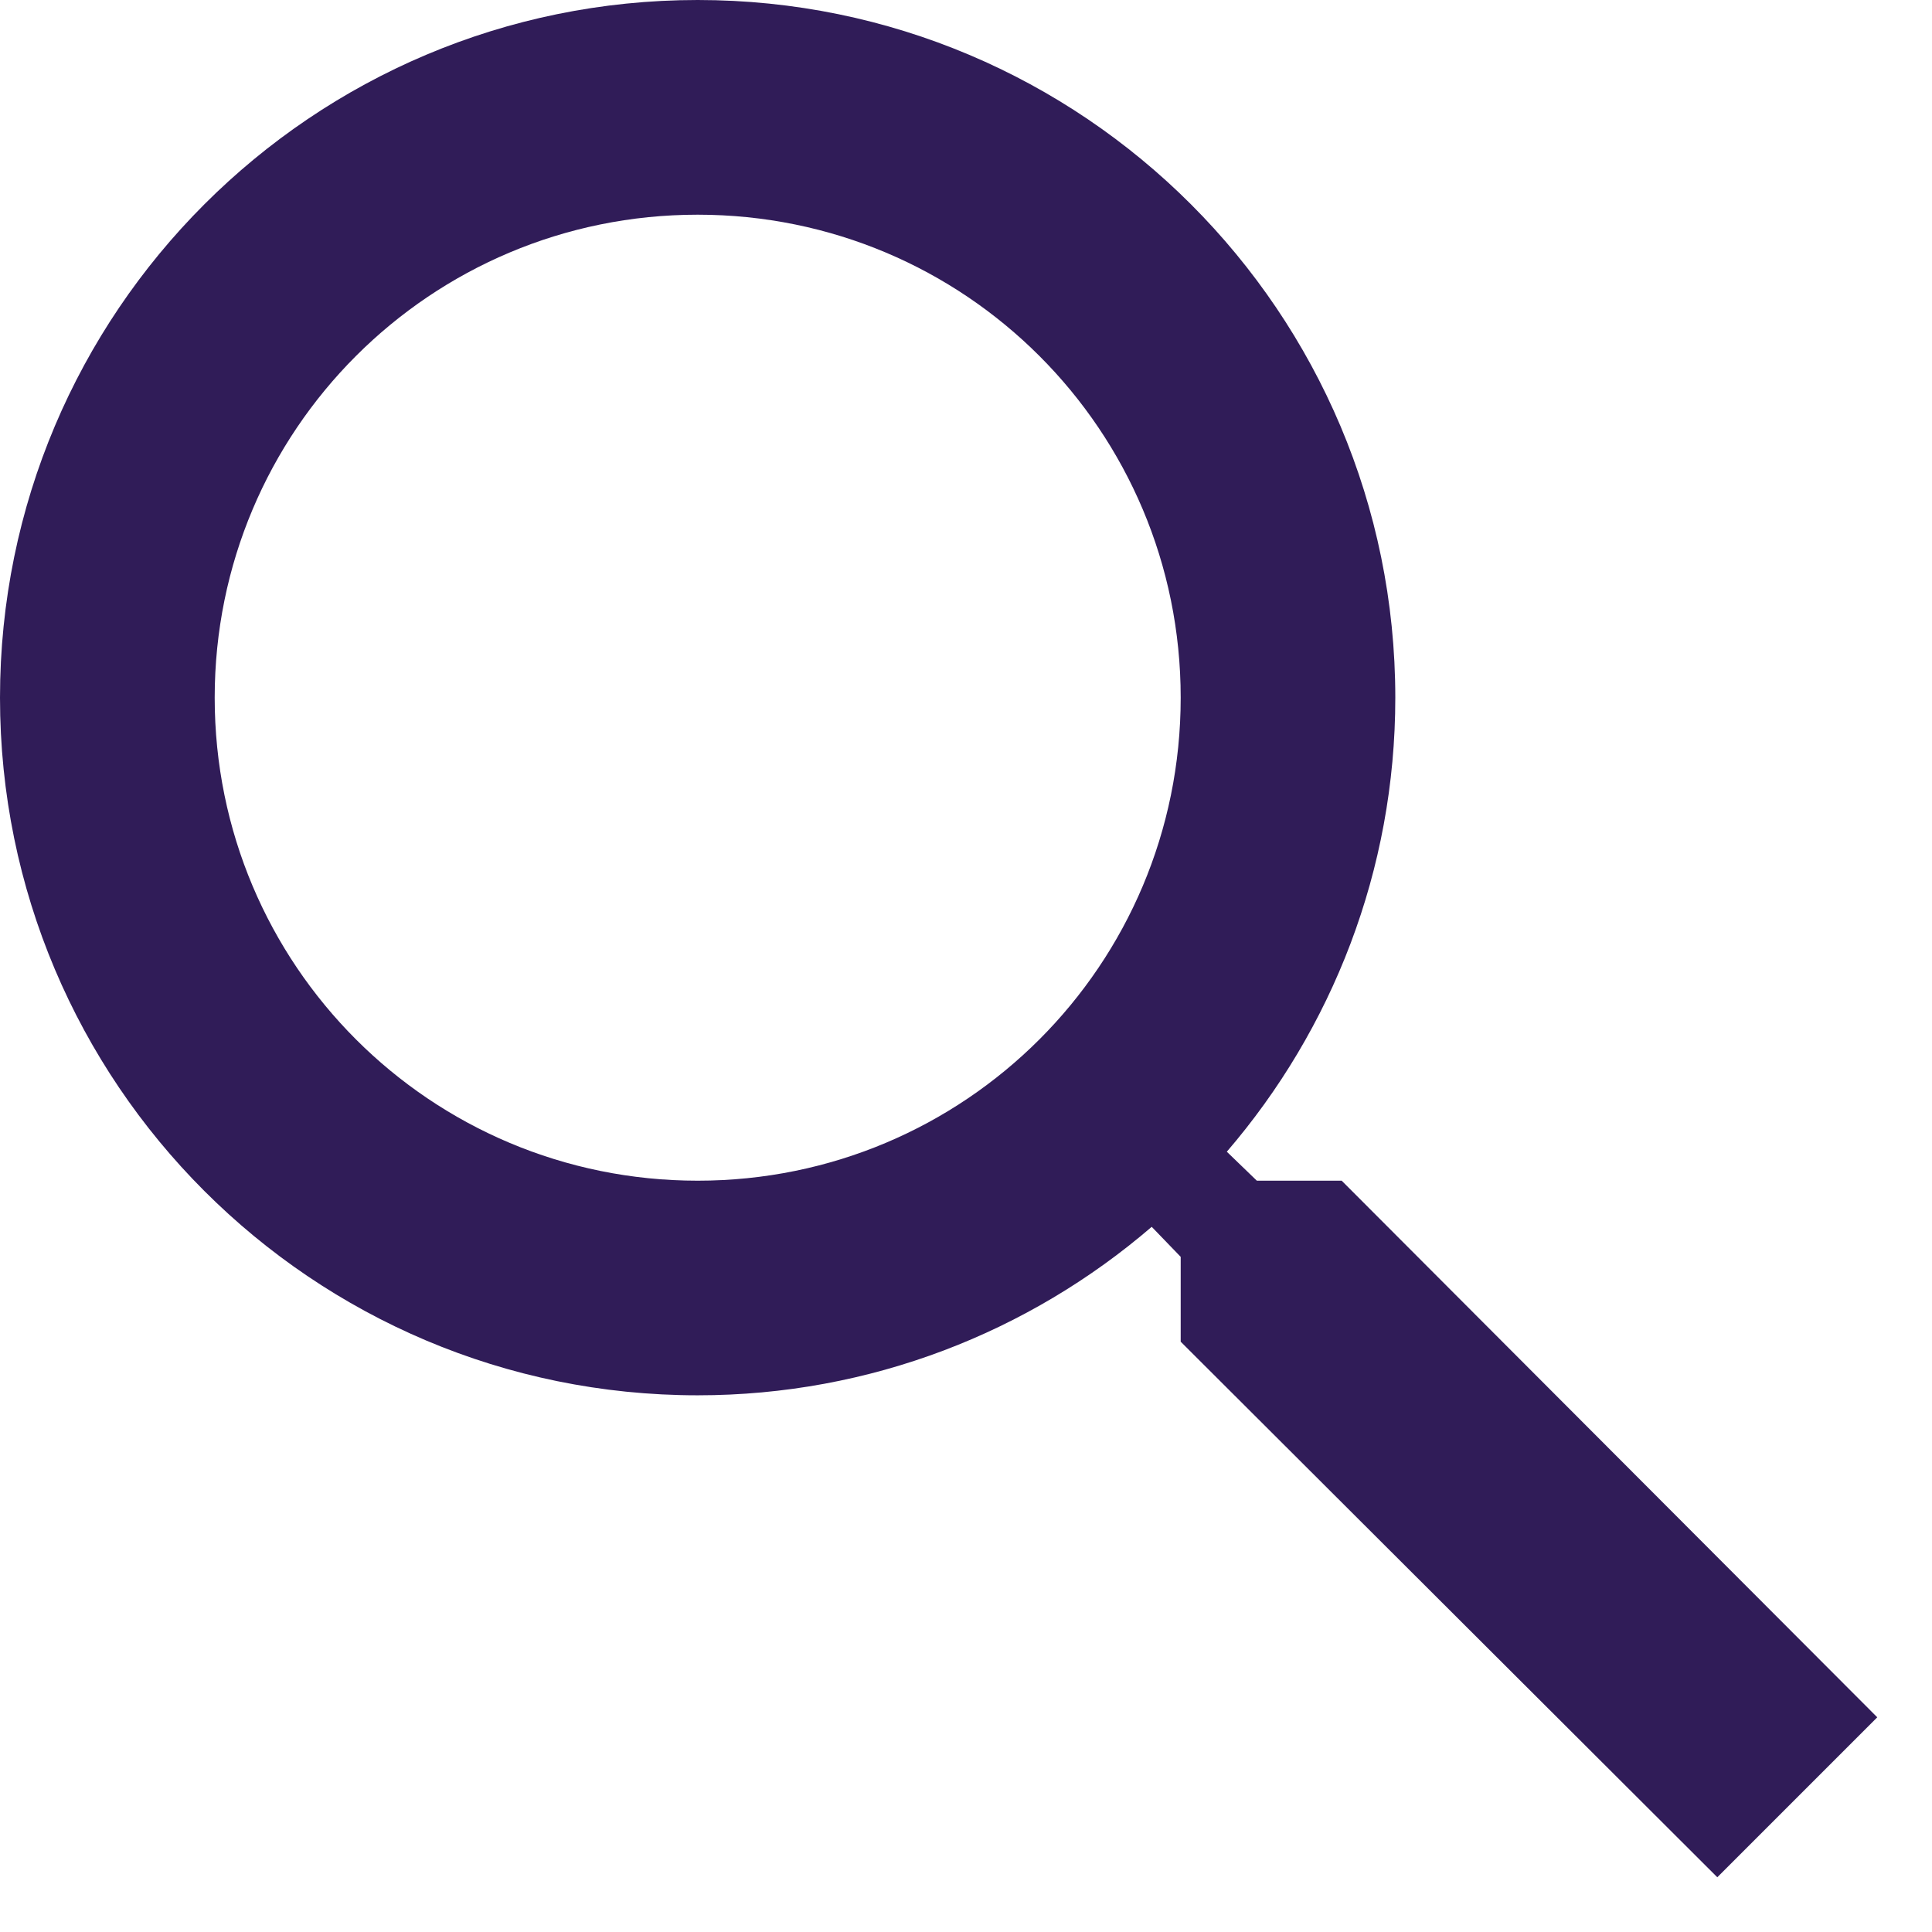
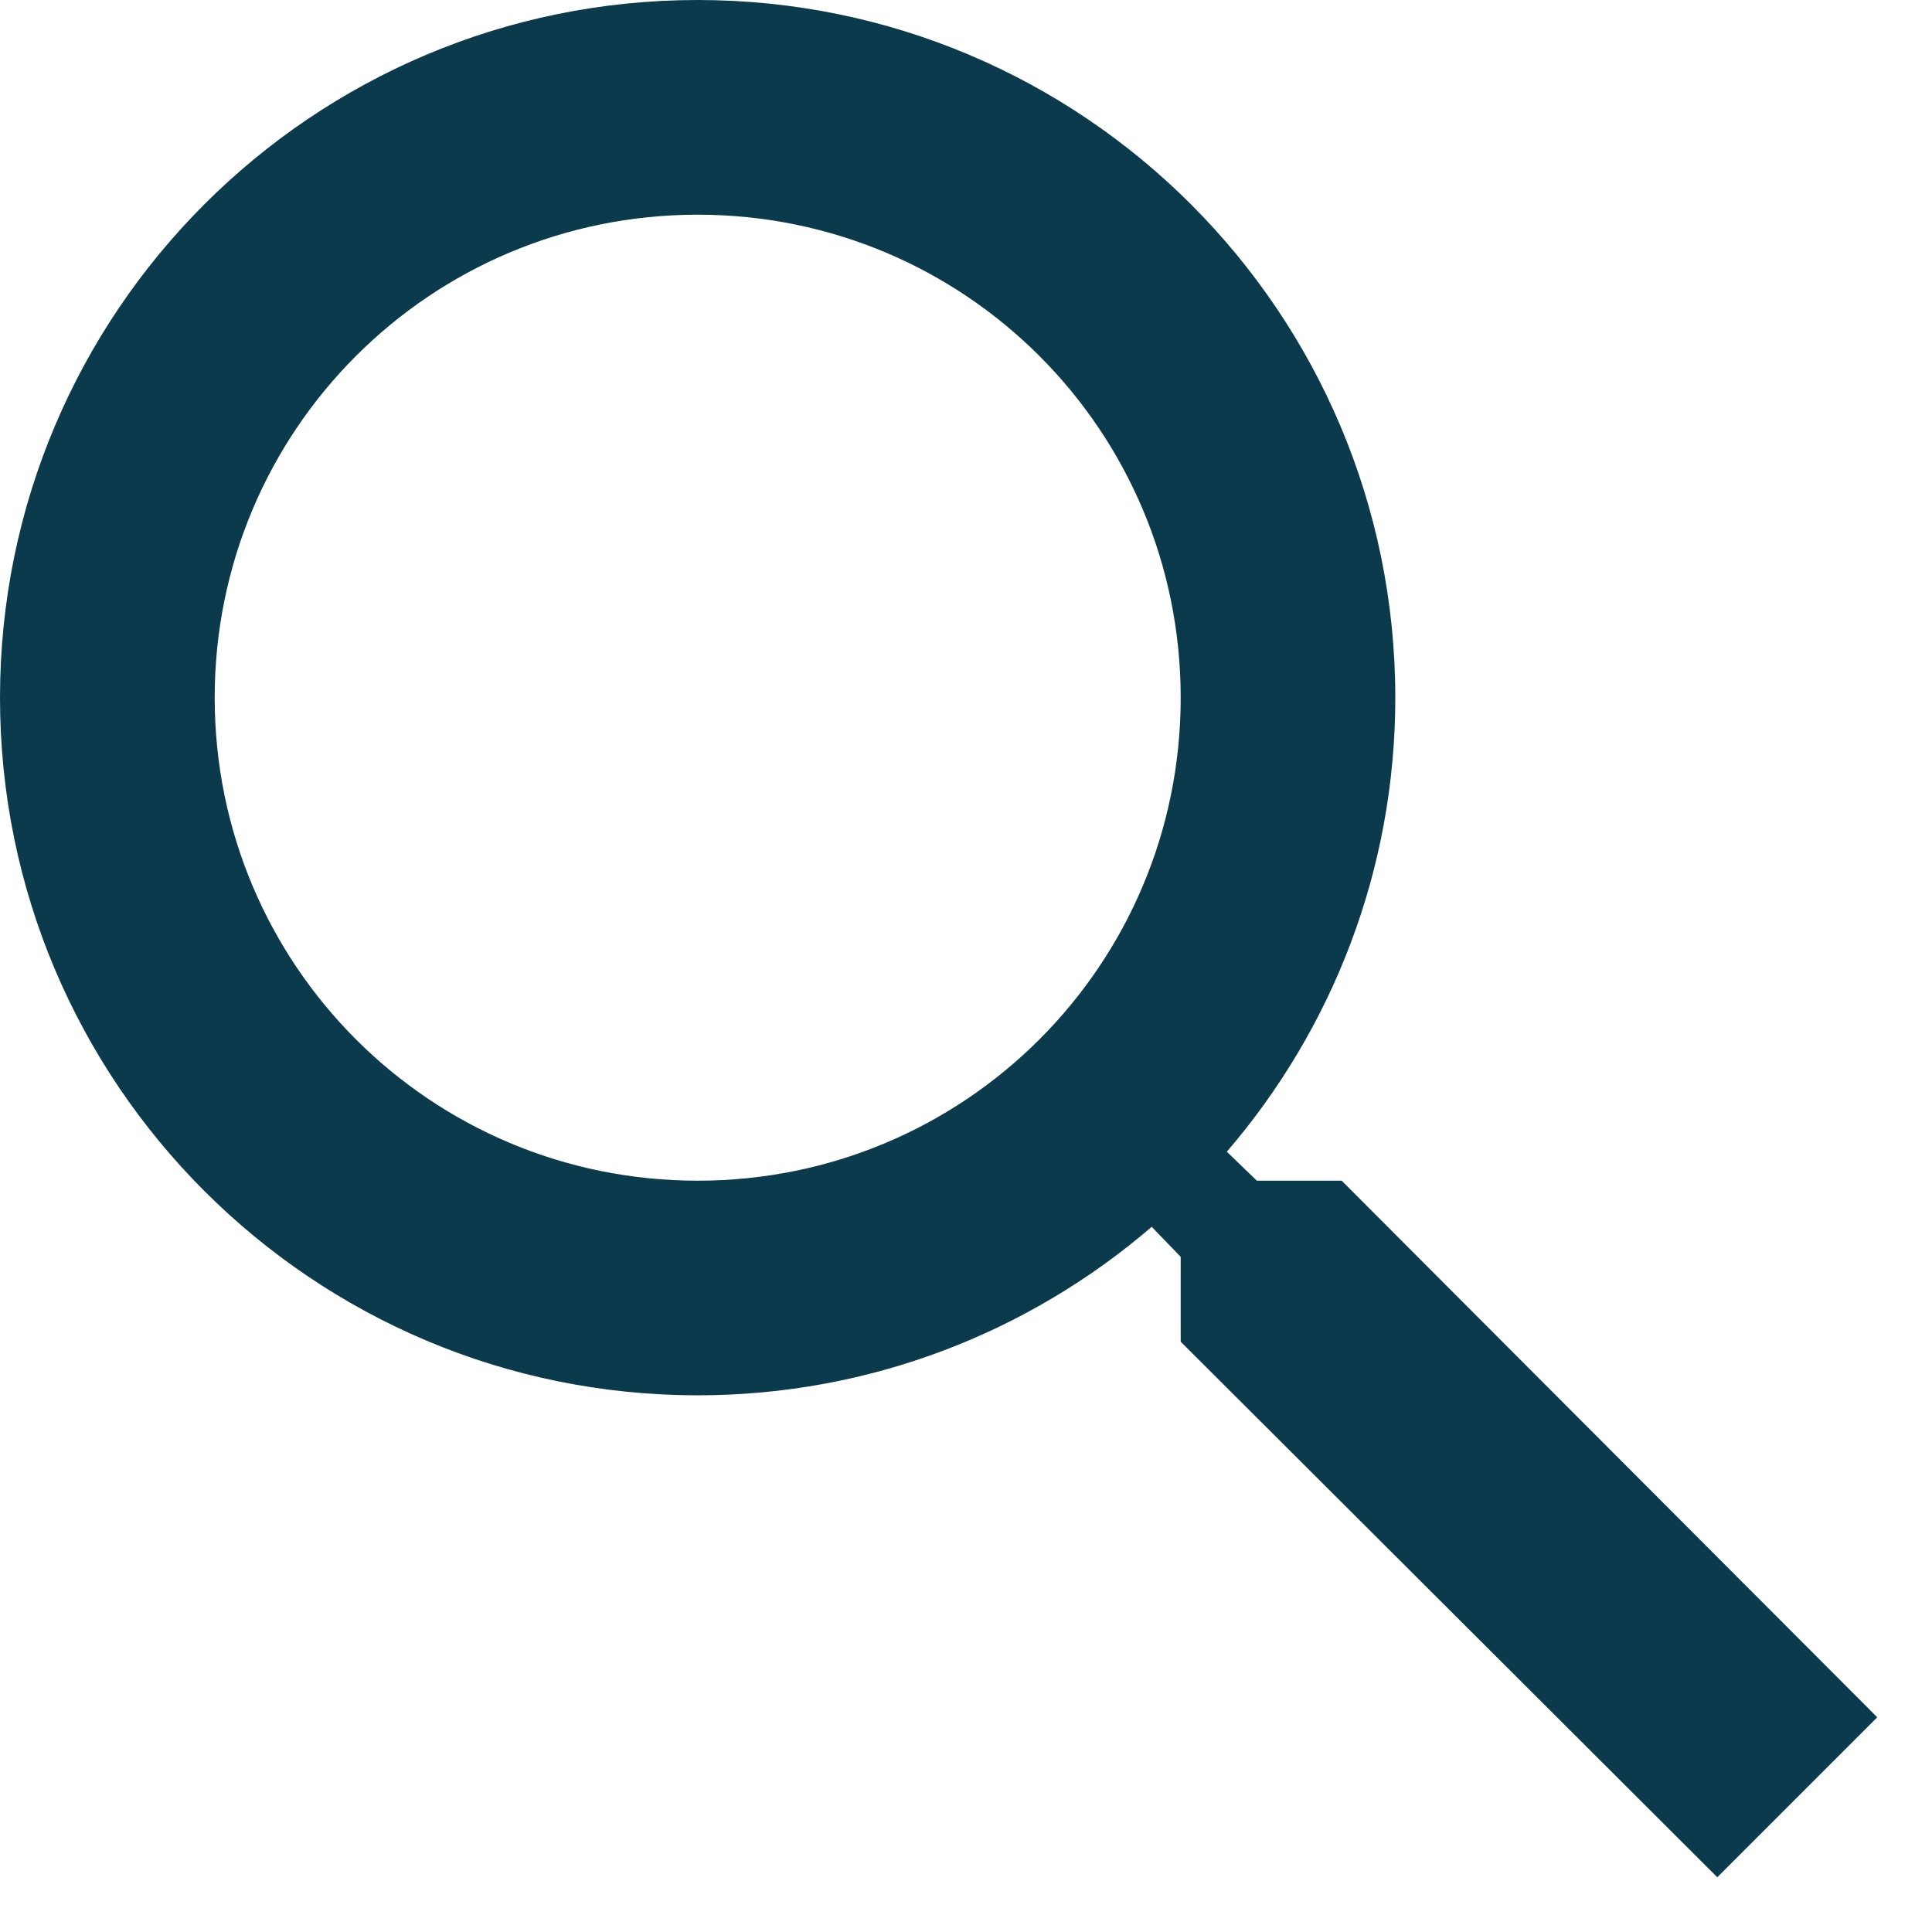
<svg xmlns="http://www.w3.org/2000/svg" width="24" height="24" viewBox="0 0 24 24" fill="none">
-   <path d="M16.667 14.667H15.613L15.24 14.307C16.547 12.787 17.333 10.813 17.333 8.667C17.333 3.88 13.453 0 8.667 0C3.88 0 0 3.88 0 8.667C0 13.453 3.88 17.333 8.667 17.333C10.813 17.333 12.787 16.547 14.307 15.24L14.667 15.613V16.667L21.333 23.32L23.32 21.333L16.667 14.667ZM8.667 14.667C5.347 14.667 2.667 11.987 2.667 8.667C2.667 5.347 5.347 2.667 8.667 2.667C11.987 2.667 14.667 5.347 14.667 8.667C14.667 11.987 11.987 14.667 8.667 14.667Z" fill="#301C58" />
+   <path d="M16.667 14.667H15.613L15.24 14.307C16.547 12.787 17.333 10.813 17.333 8.667C17.333 3.88 13.453 0 8.667 0C3.88 0 0 3.88 0 8.667C0 13.453 3.88 17.333 8.667 17.333C10.813 17.333 12.787 16.547 14.307 15.24L14.667 15.613V16.667L21.333 23.32L23.32 21.333L16.667 14.667ZM8.667 14.667C5.347 14.667 2.667 11.987 2.667 8.667C2.667 5.347 5.347 2.667 8.667 2.667C11.987 2.667 14.667 5.347 14.667 8.667C14.667 11.987 11.987 14.667 8.667 14.667Z" fill="#0a3a4c" />
</svg>
